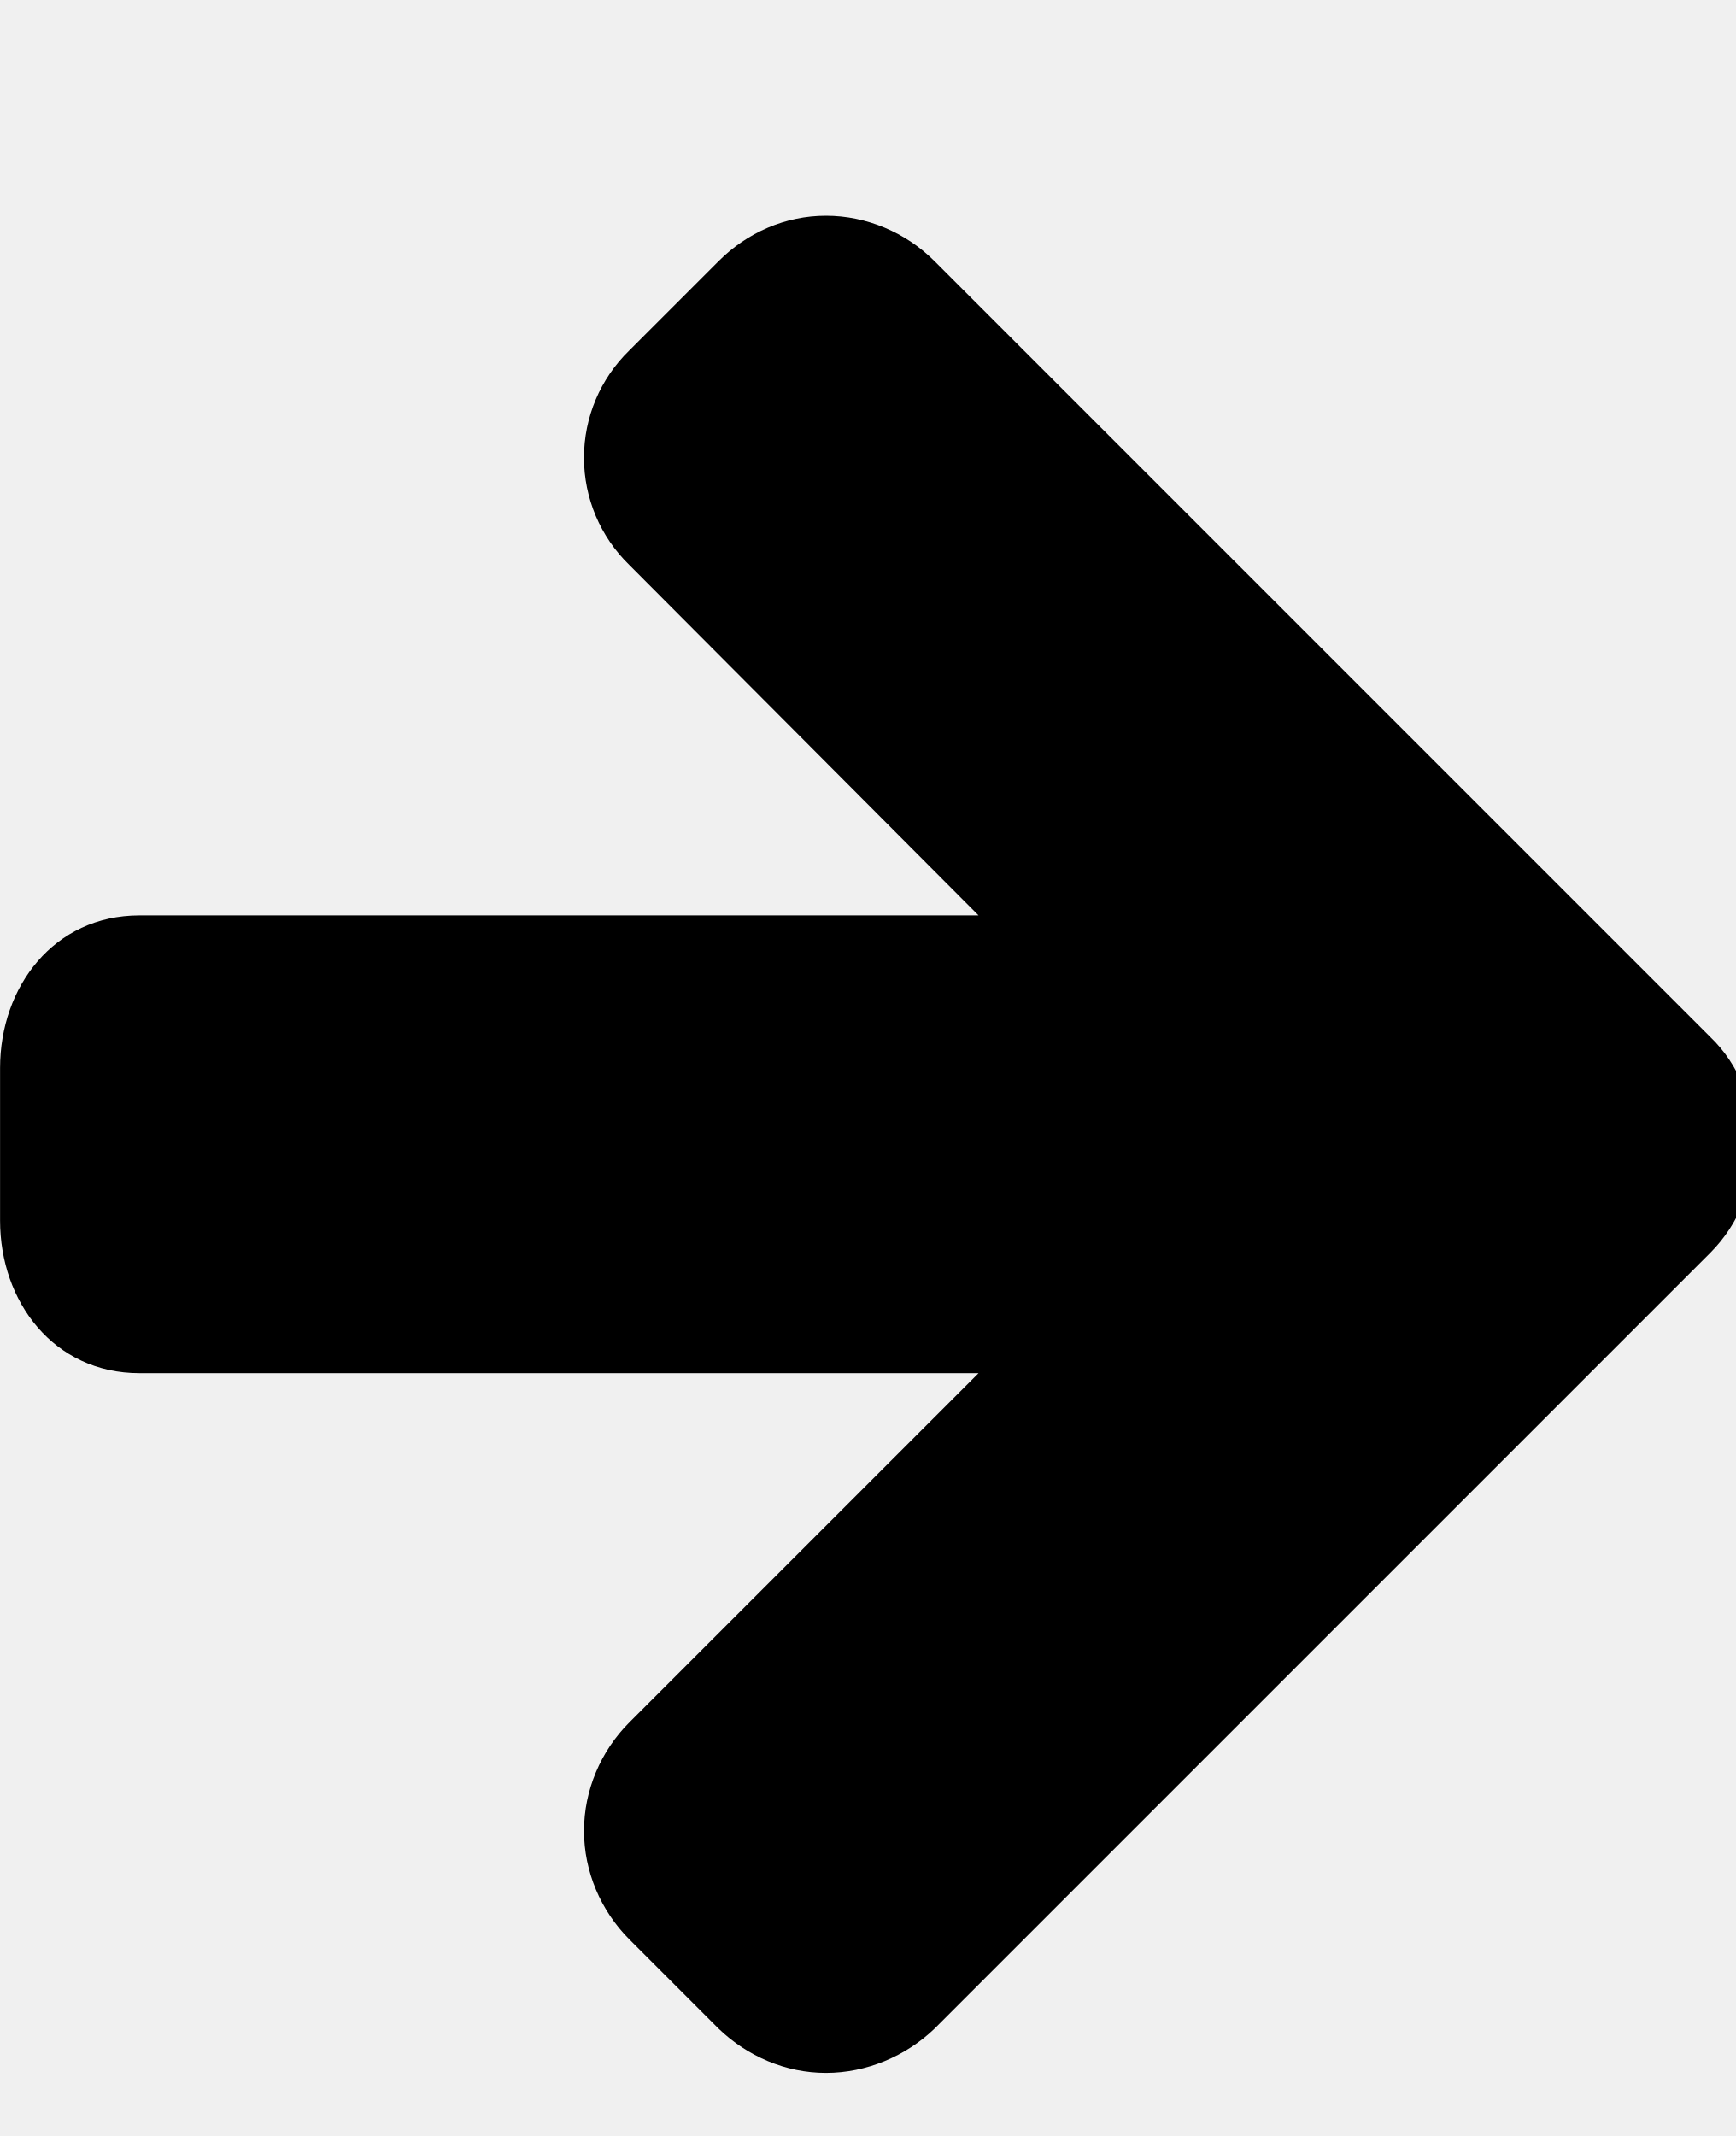
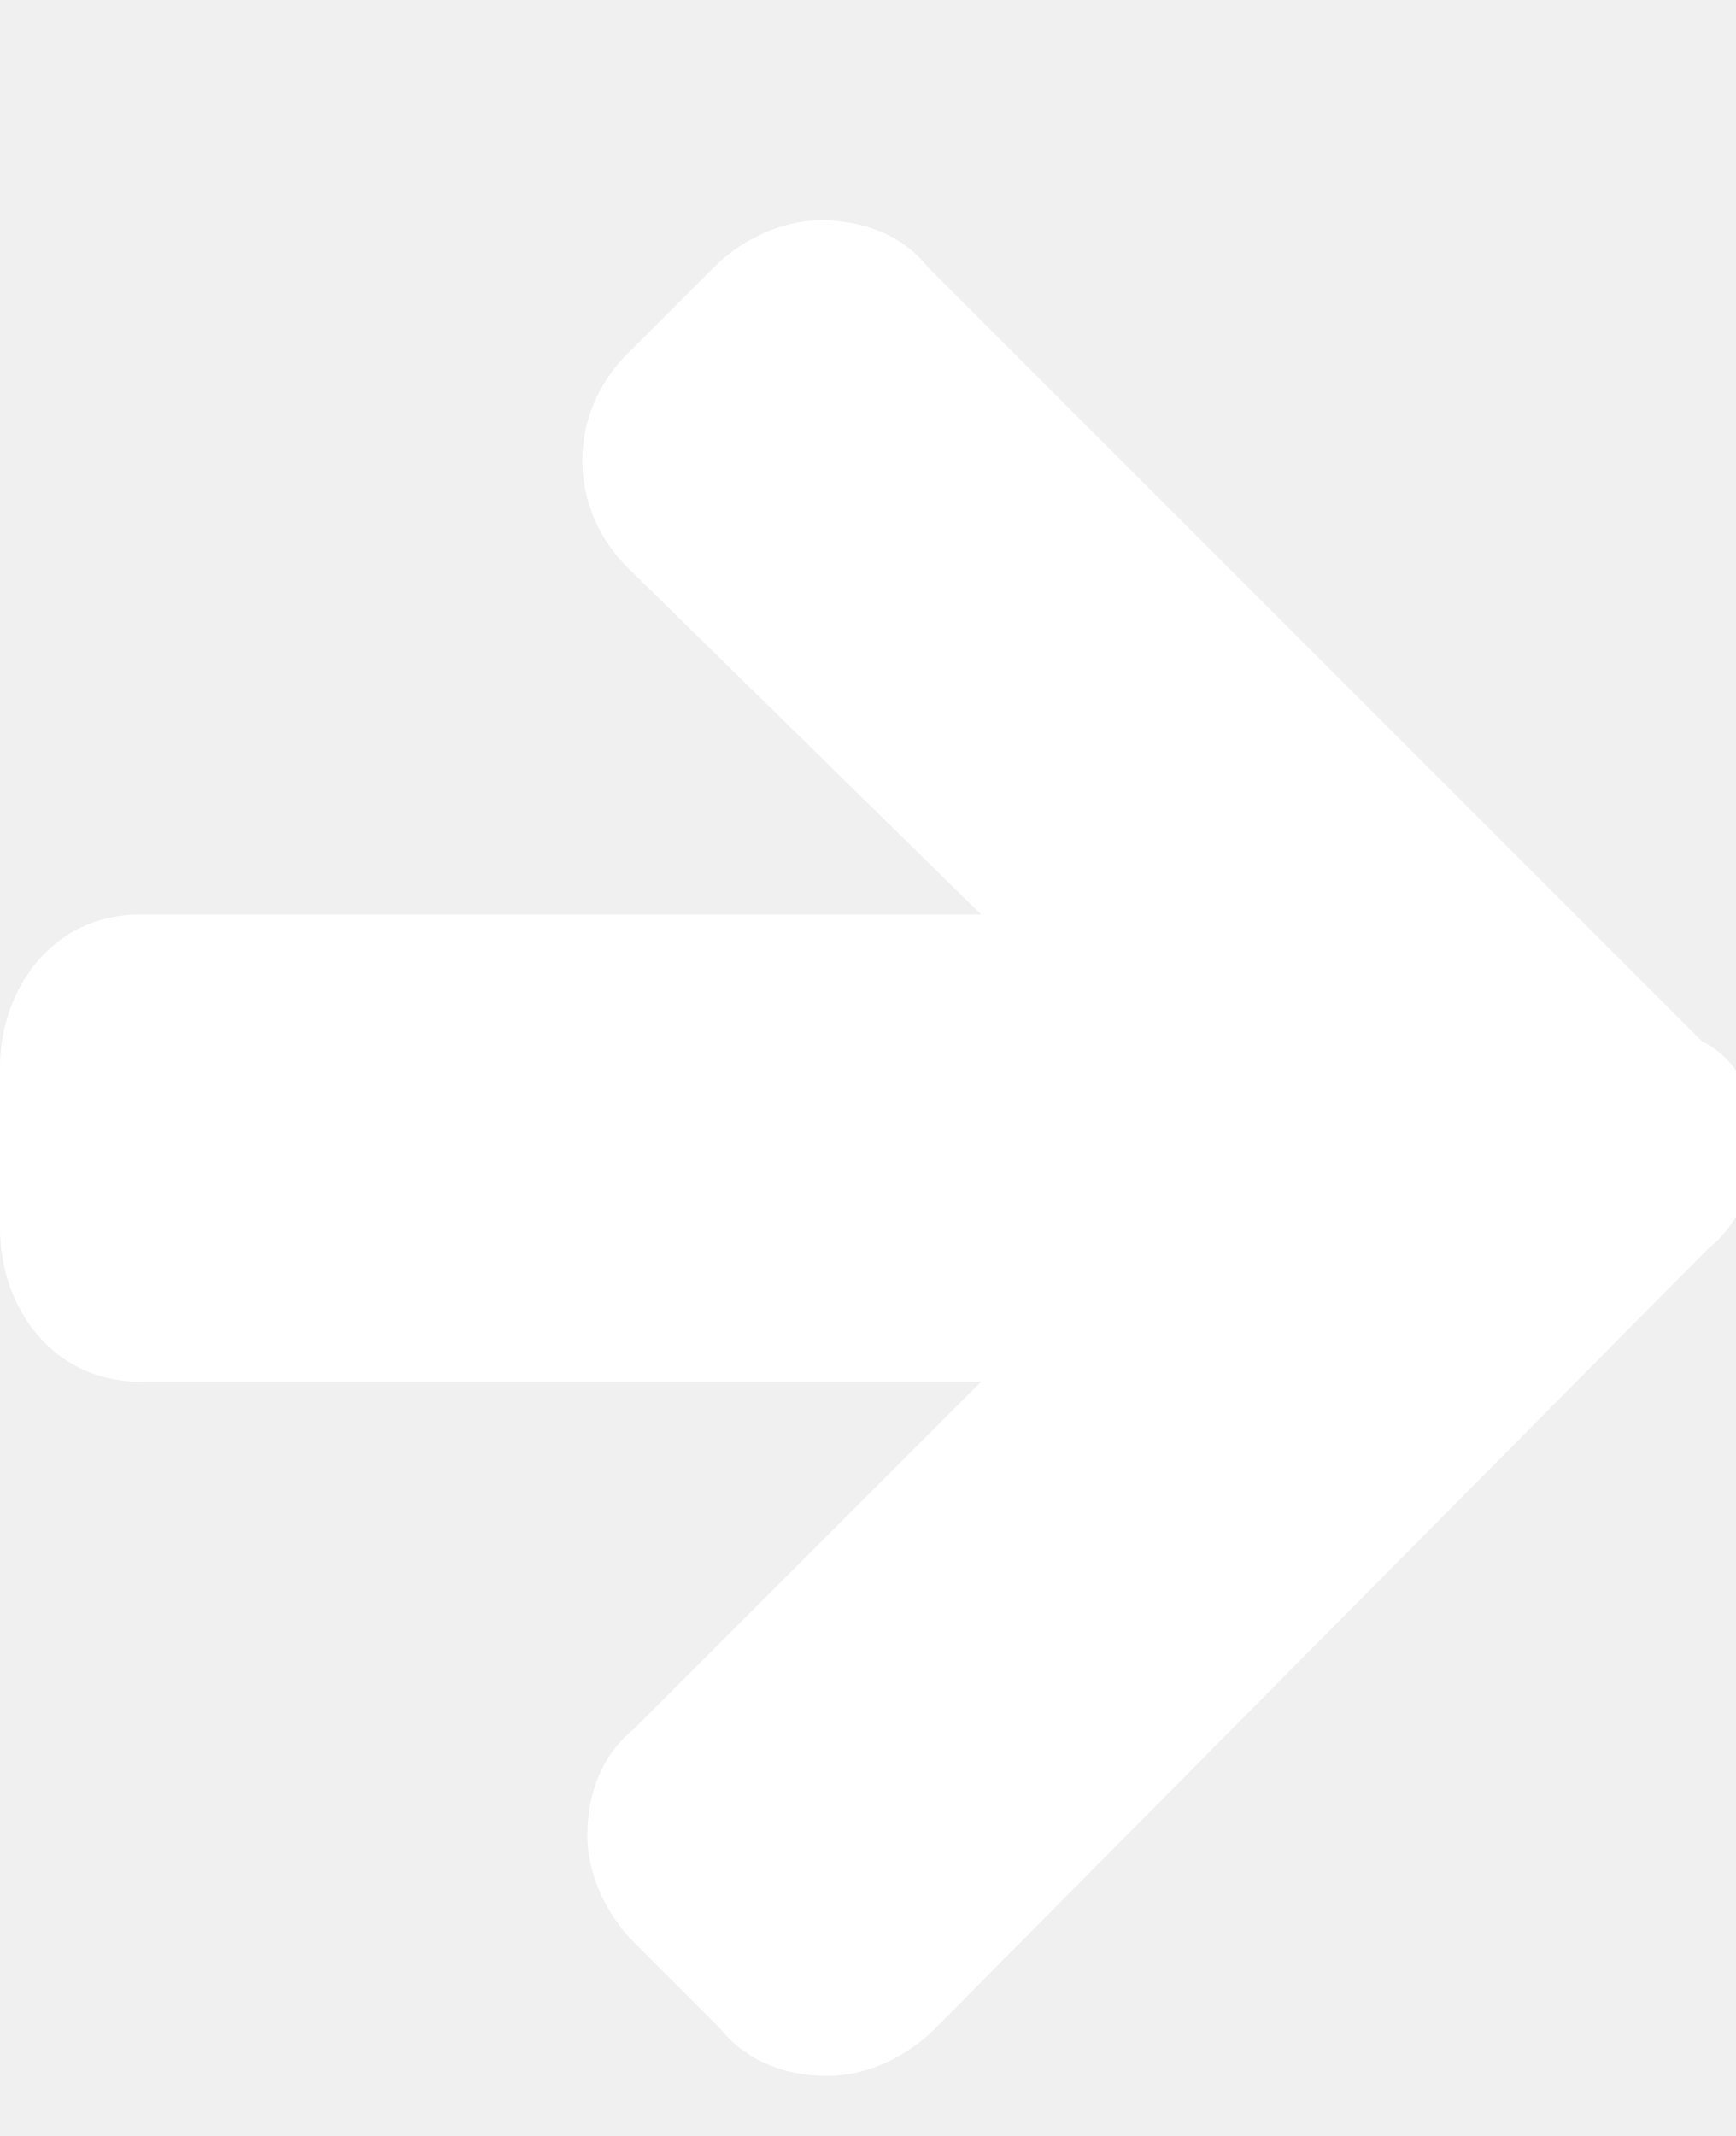
- <svg xmlns="http://www.w3.org/2000/svg" class="icon icon-arrow-right" width="26" height="32" viewBox="0 0 26 32" aria-hidden="true">
-   <path d="M26.286 17.143c0 .607-.232 1.196-.661 1.625L14 30.393c-.429.411-1.018.661-1.625.661s-1.179-.25-1.607-.661l-1.339-1.339c-.429-.429-.679-1.018-.679-1.625s.25-1.196.679-1.625l5.232-5.232H2.09c-1.286 0-2.089-1.071-2.089-2.286V16c0-1.214.804-2.286 2.089-2.286h12.571l-5.232-5.25a2.24 2.24 0 0 1 0-3.214l1.339-1.339c.429-.429 1-.679 1.607-.679s1.196.25 1.625.679l11.625 11.625c.429.411.661 1 .661 1.607z" />
+ <svg xmlns="http://www.w3.org/2000/svg" class="icon icon-arrow-right" viewBox="0 0 26 32" aria-hidden="true" role="img">
+   <path d="M26.3 17.1c0 .6-.2 1.2-.7 1.6L14 30.4c-.4.4-1 .7-1.6.7s-1.2-.2-1.6-.7l-1.3-1.3c-.4-.4-.7-1-.7-1.6s.2-1.2.7-1.6l5.2-5.2H2.1C.8 20.7 0 19.6 0 18.4V16c0-1.2.8-2.3 2.1-2.3h12.6L9.4 8.5c-.9-.9-.9-2.3 0-3.2L10.7 4c.4-.4 1-.7 1.6-.7s1.2.2 1.6.7l11.6 11.6c.6.3.8.9.8 1.5z" fill="#fff" />
</svg>
